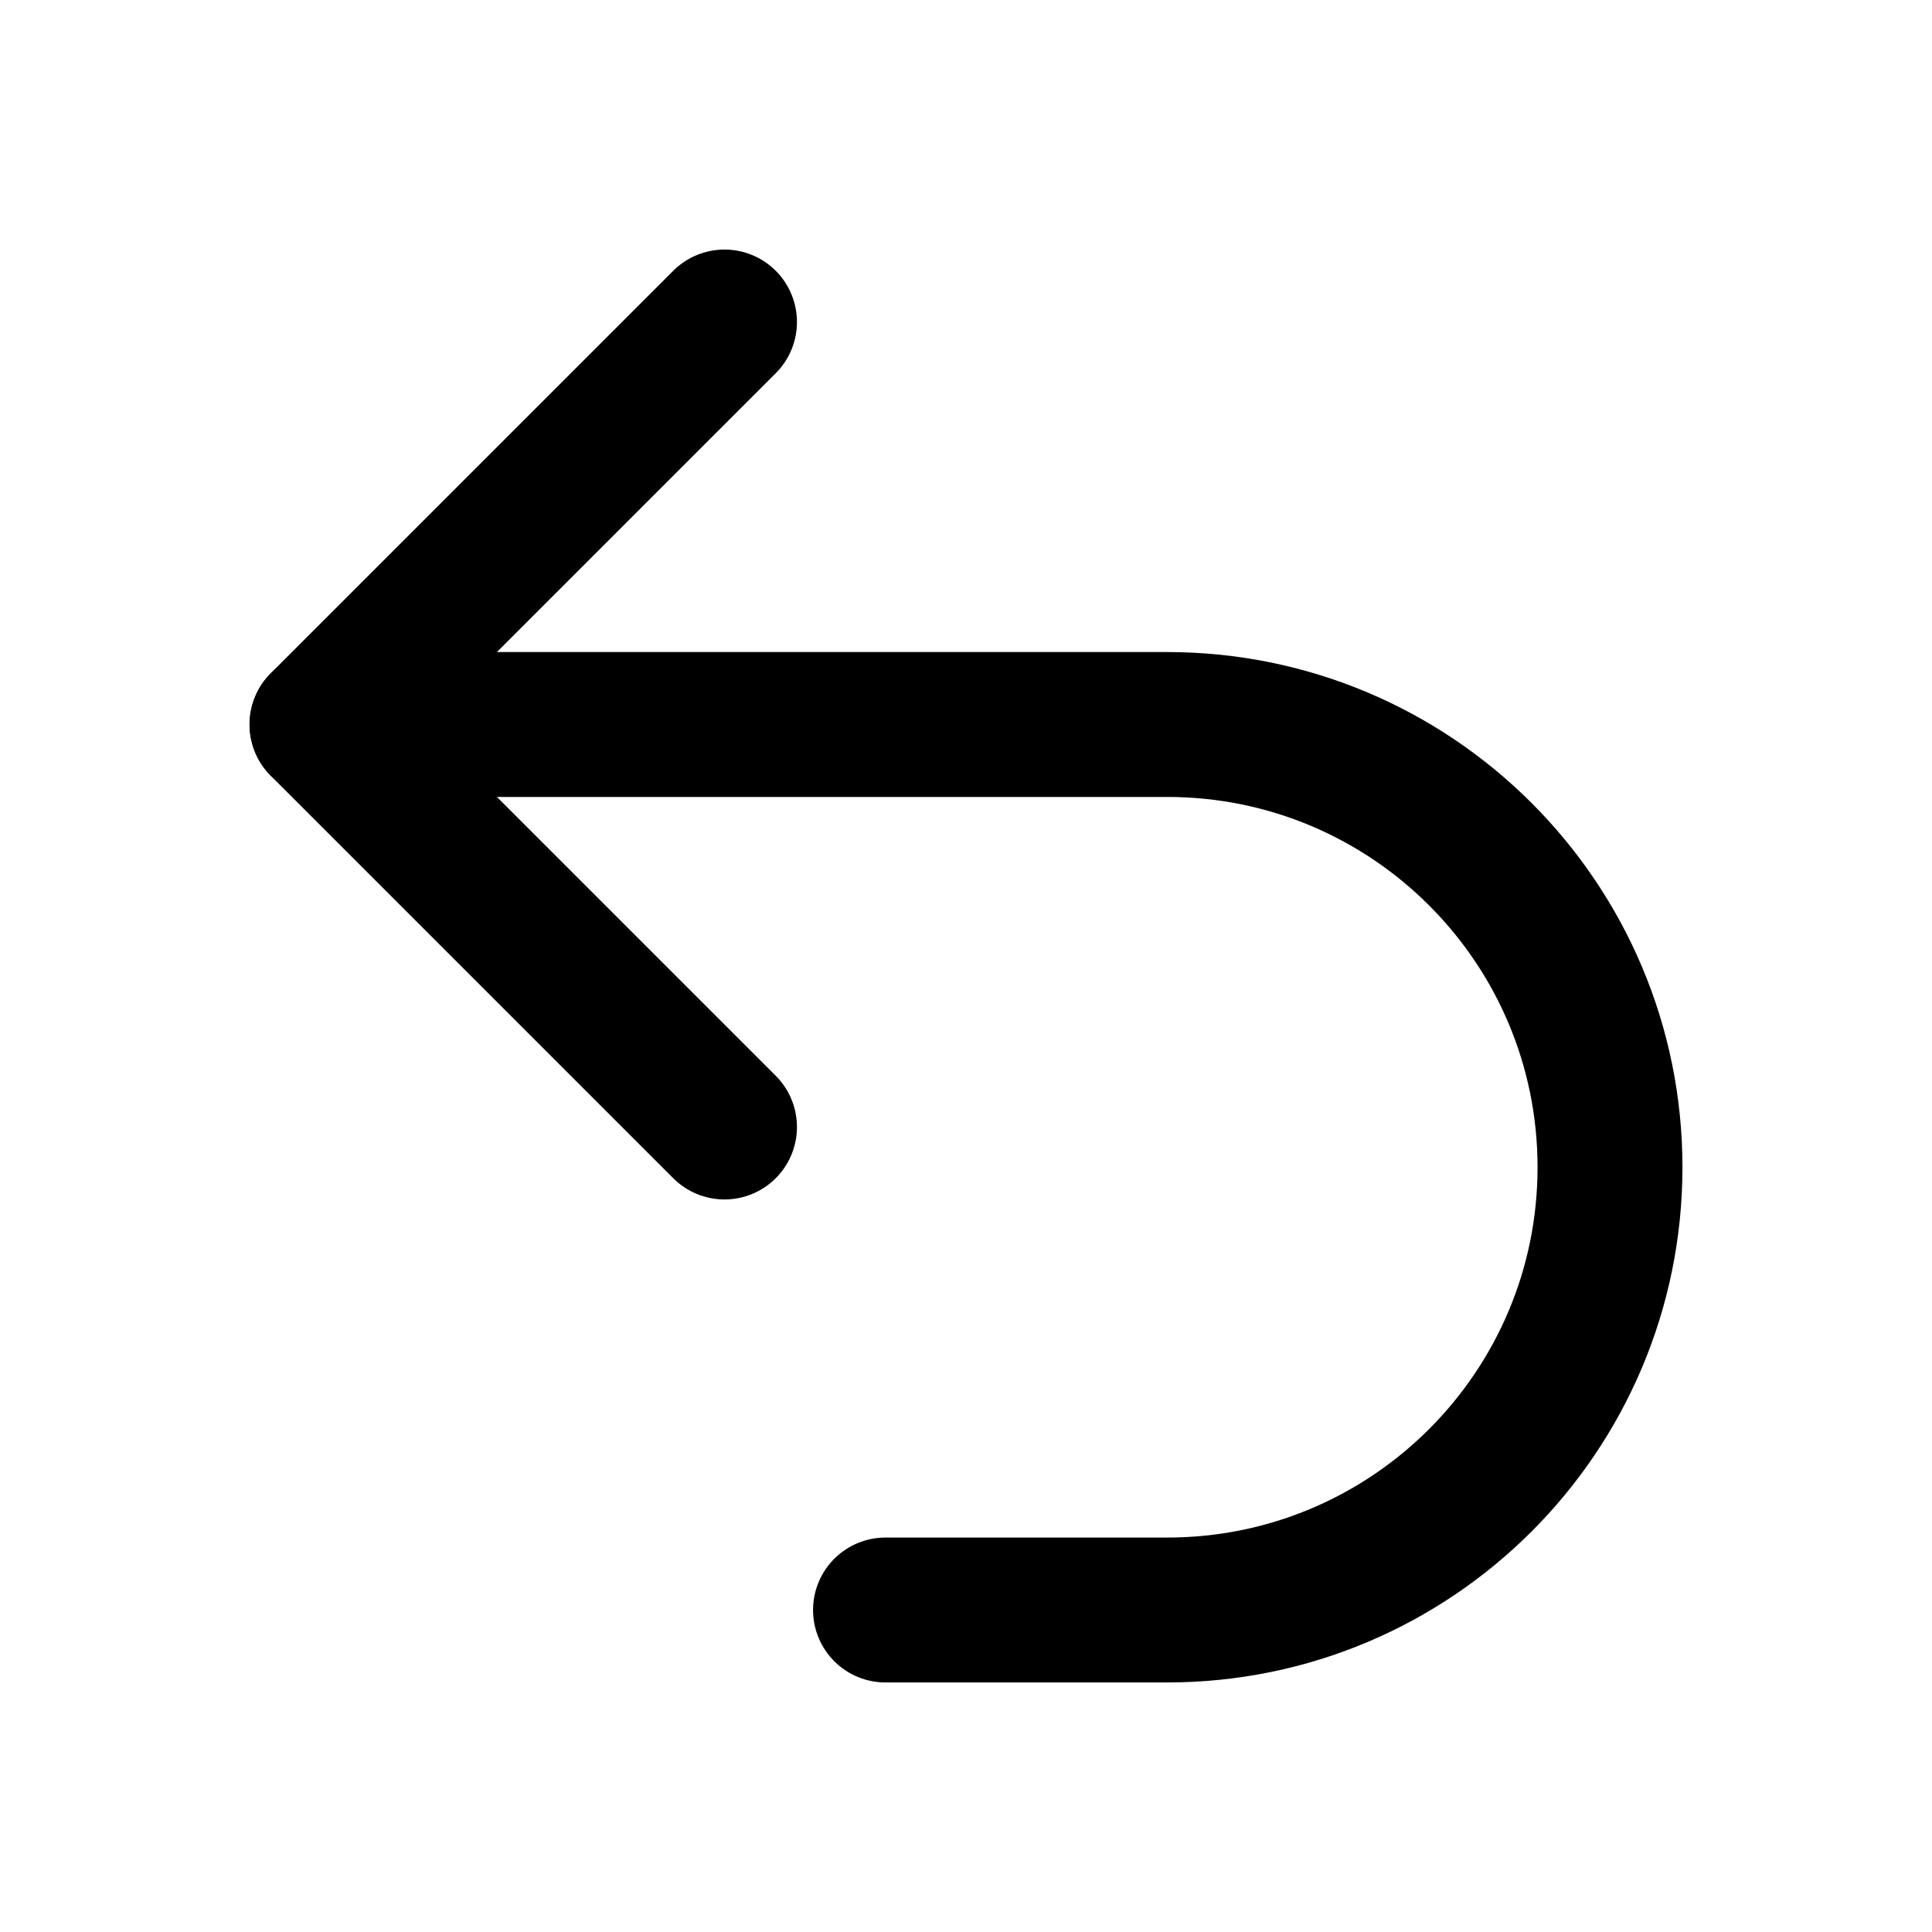
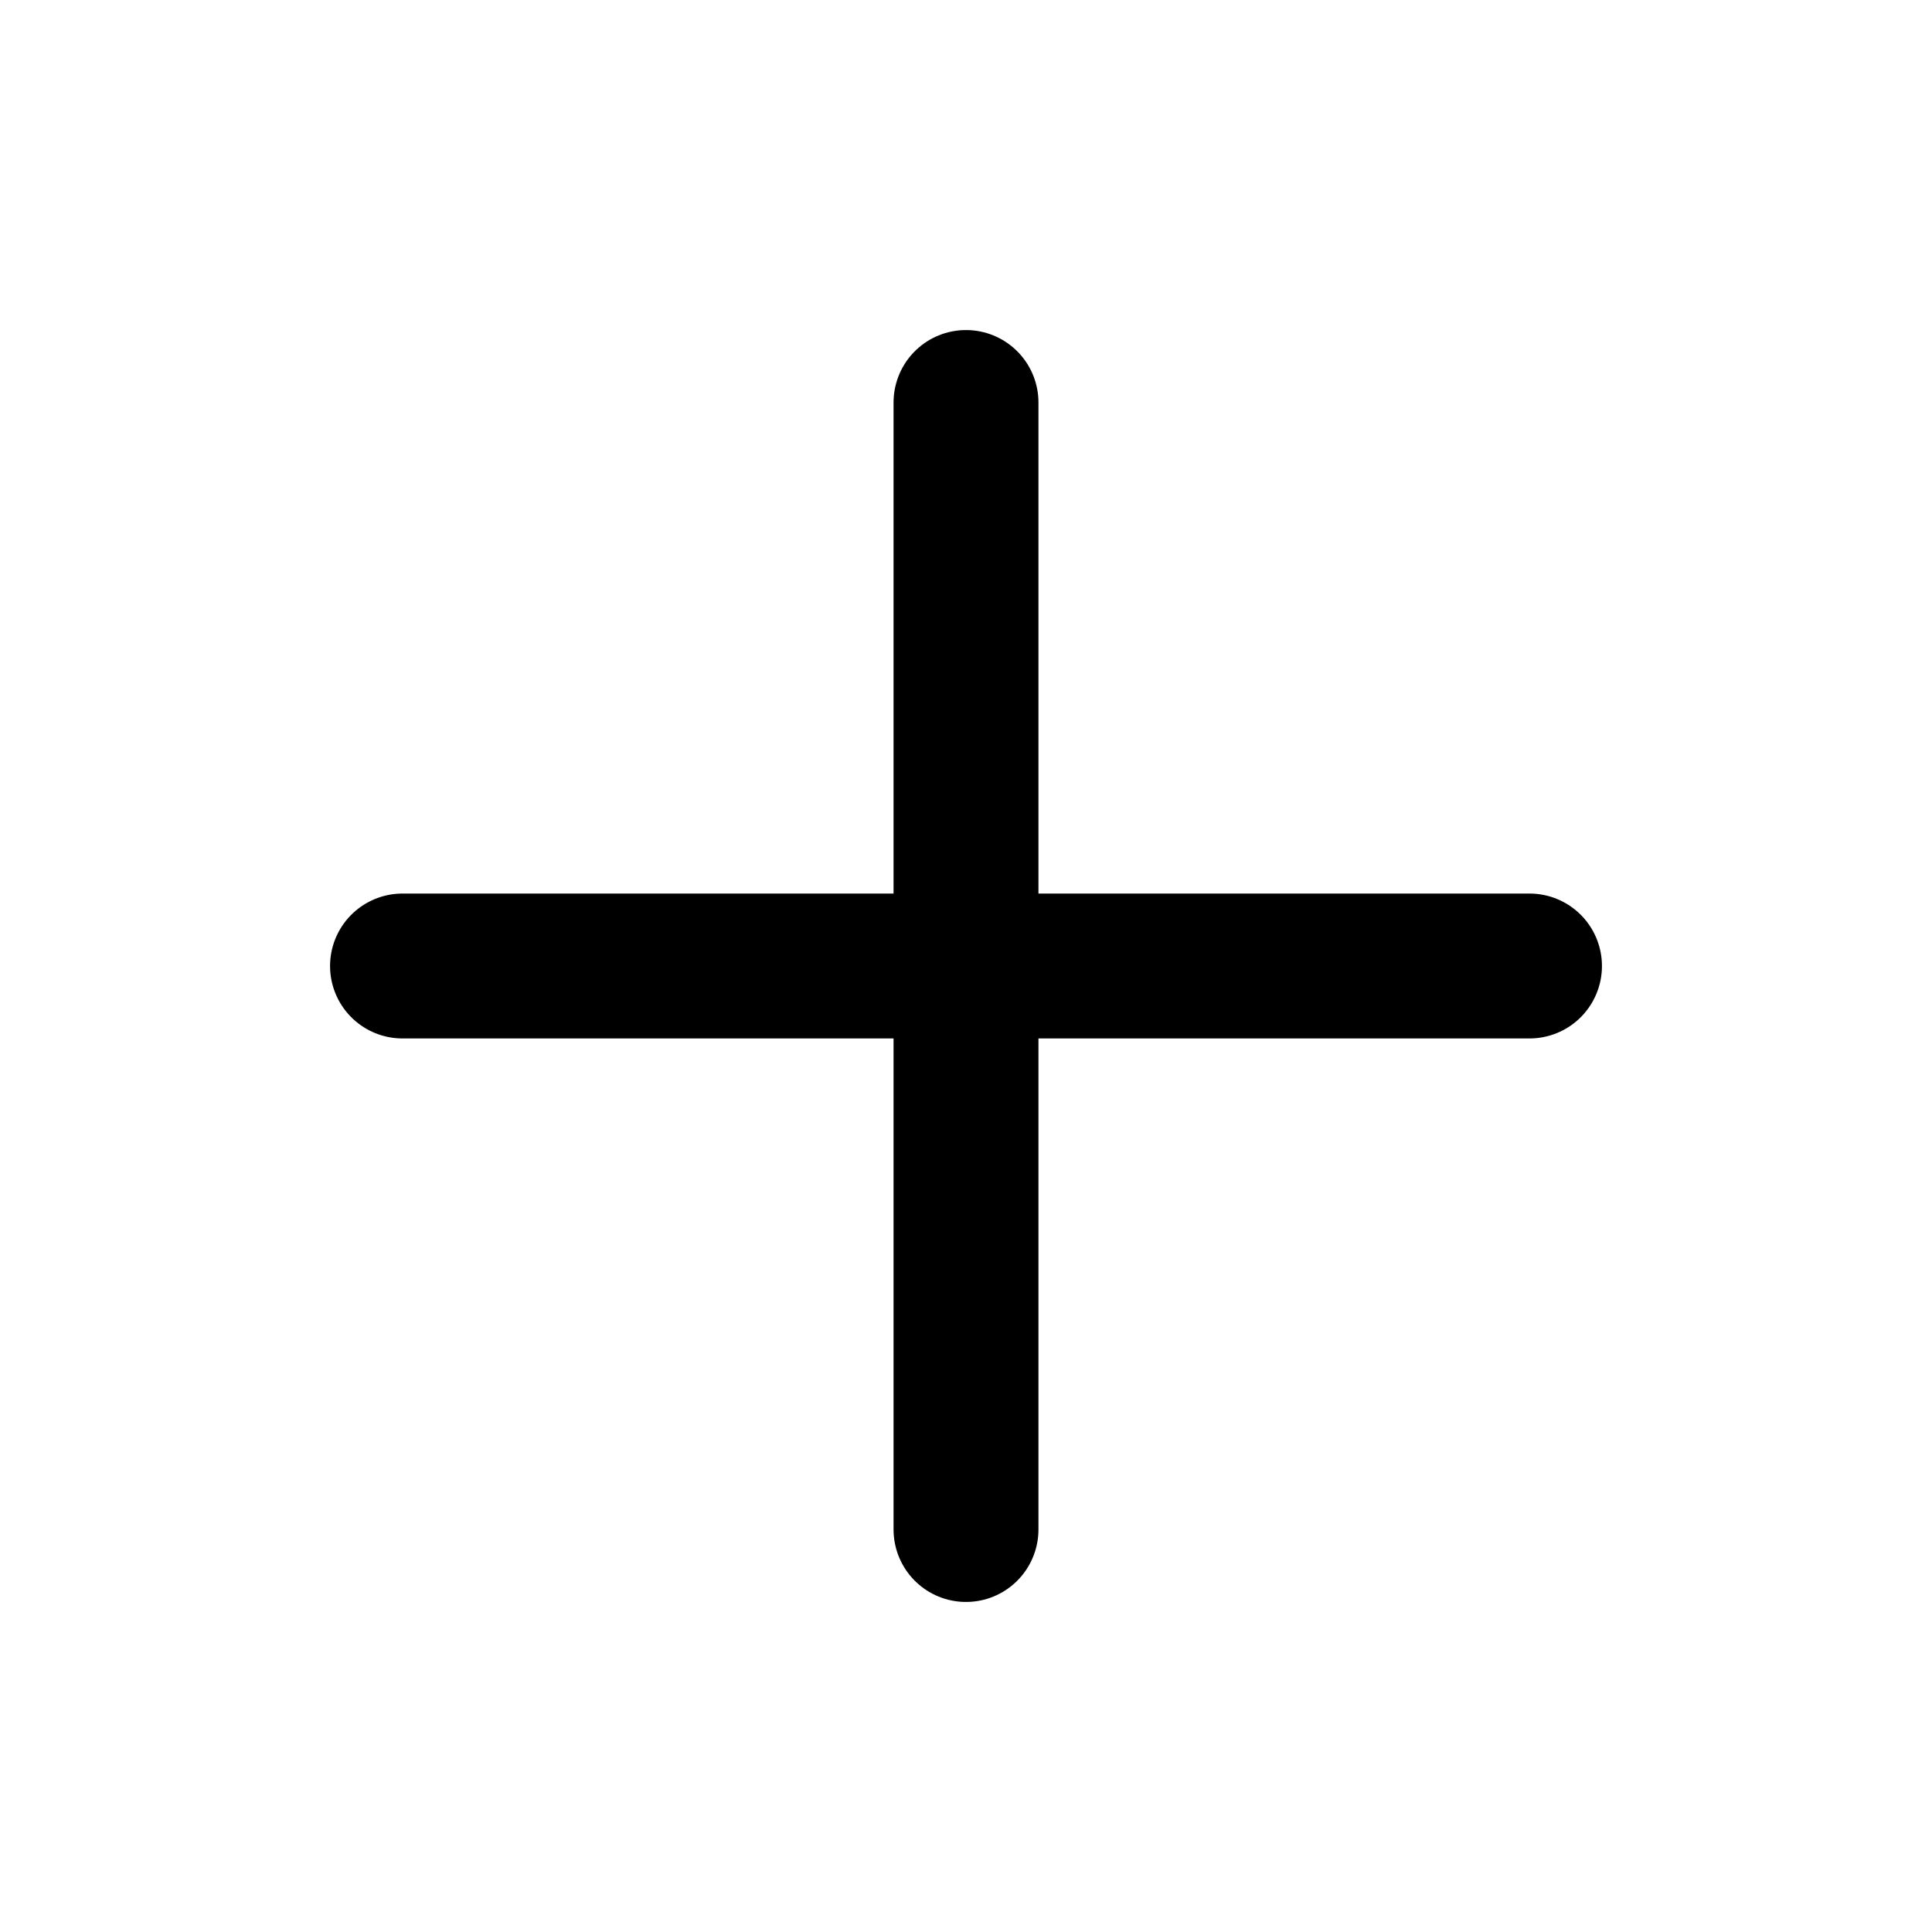
<svg xmlns="http://www.w3.org/2000/svg" width="16" height="16" viewBox="0 0 24 24" fill="none" stroke="#000" stroke-width="1.8" stroke-linecap="round" stroke-linejoin="round">
-   <path d="M9 14 4 9l5-5" />
-   <path d="M4 9h10.5a5.5 5.5 0 0 1 5.5 5.5 5.5 5.5 0 0 1-5.5 5.5H11" />
+   <path d="M5 12h14" />
+   <path d="M12 5v14" />
</svg>
